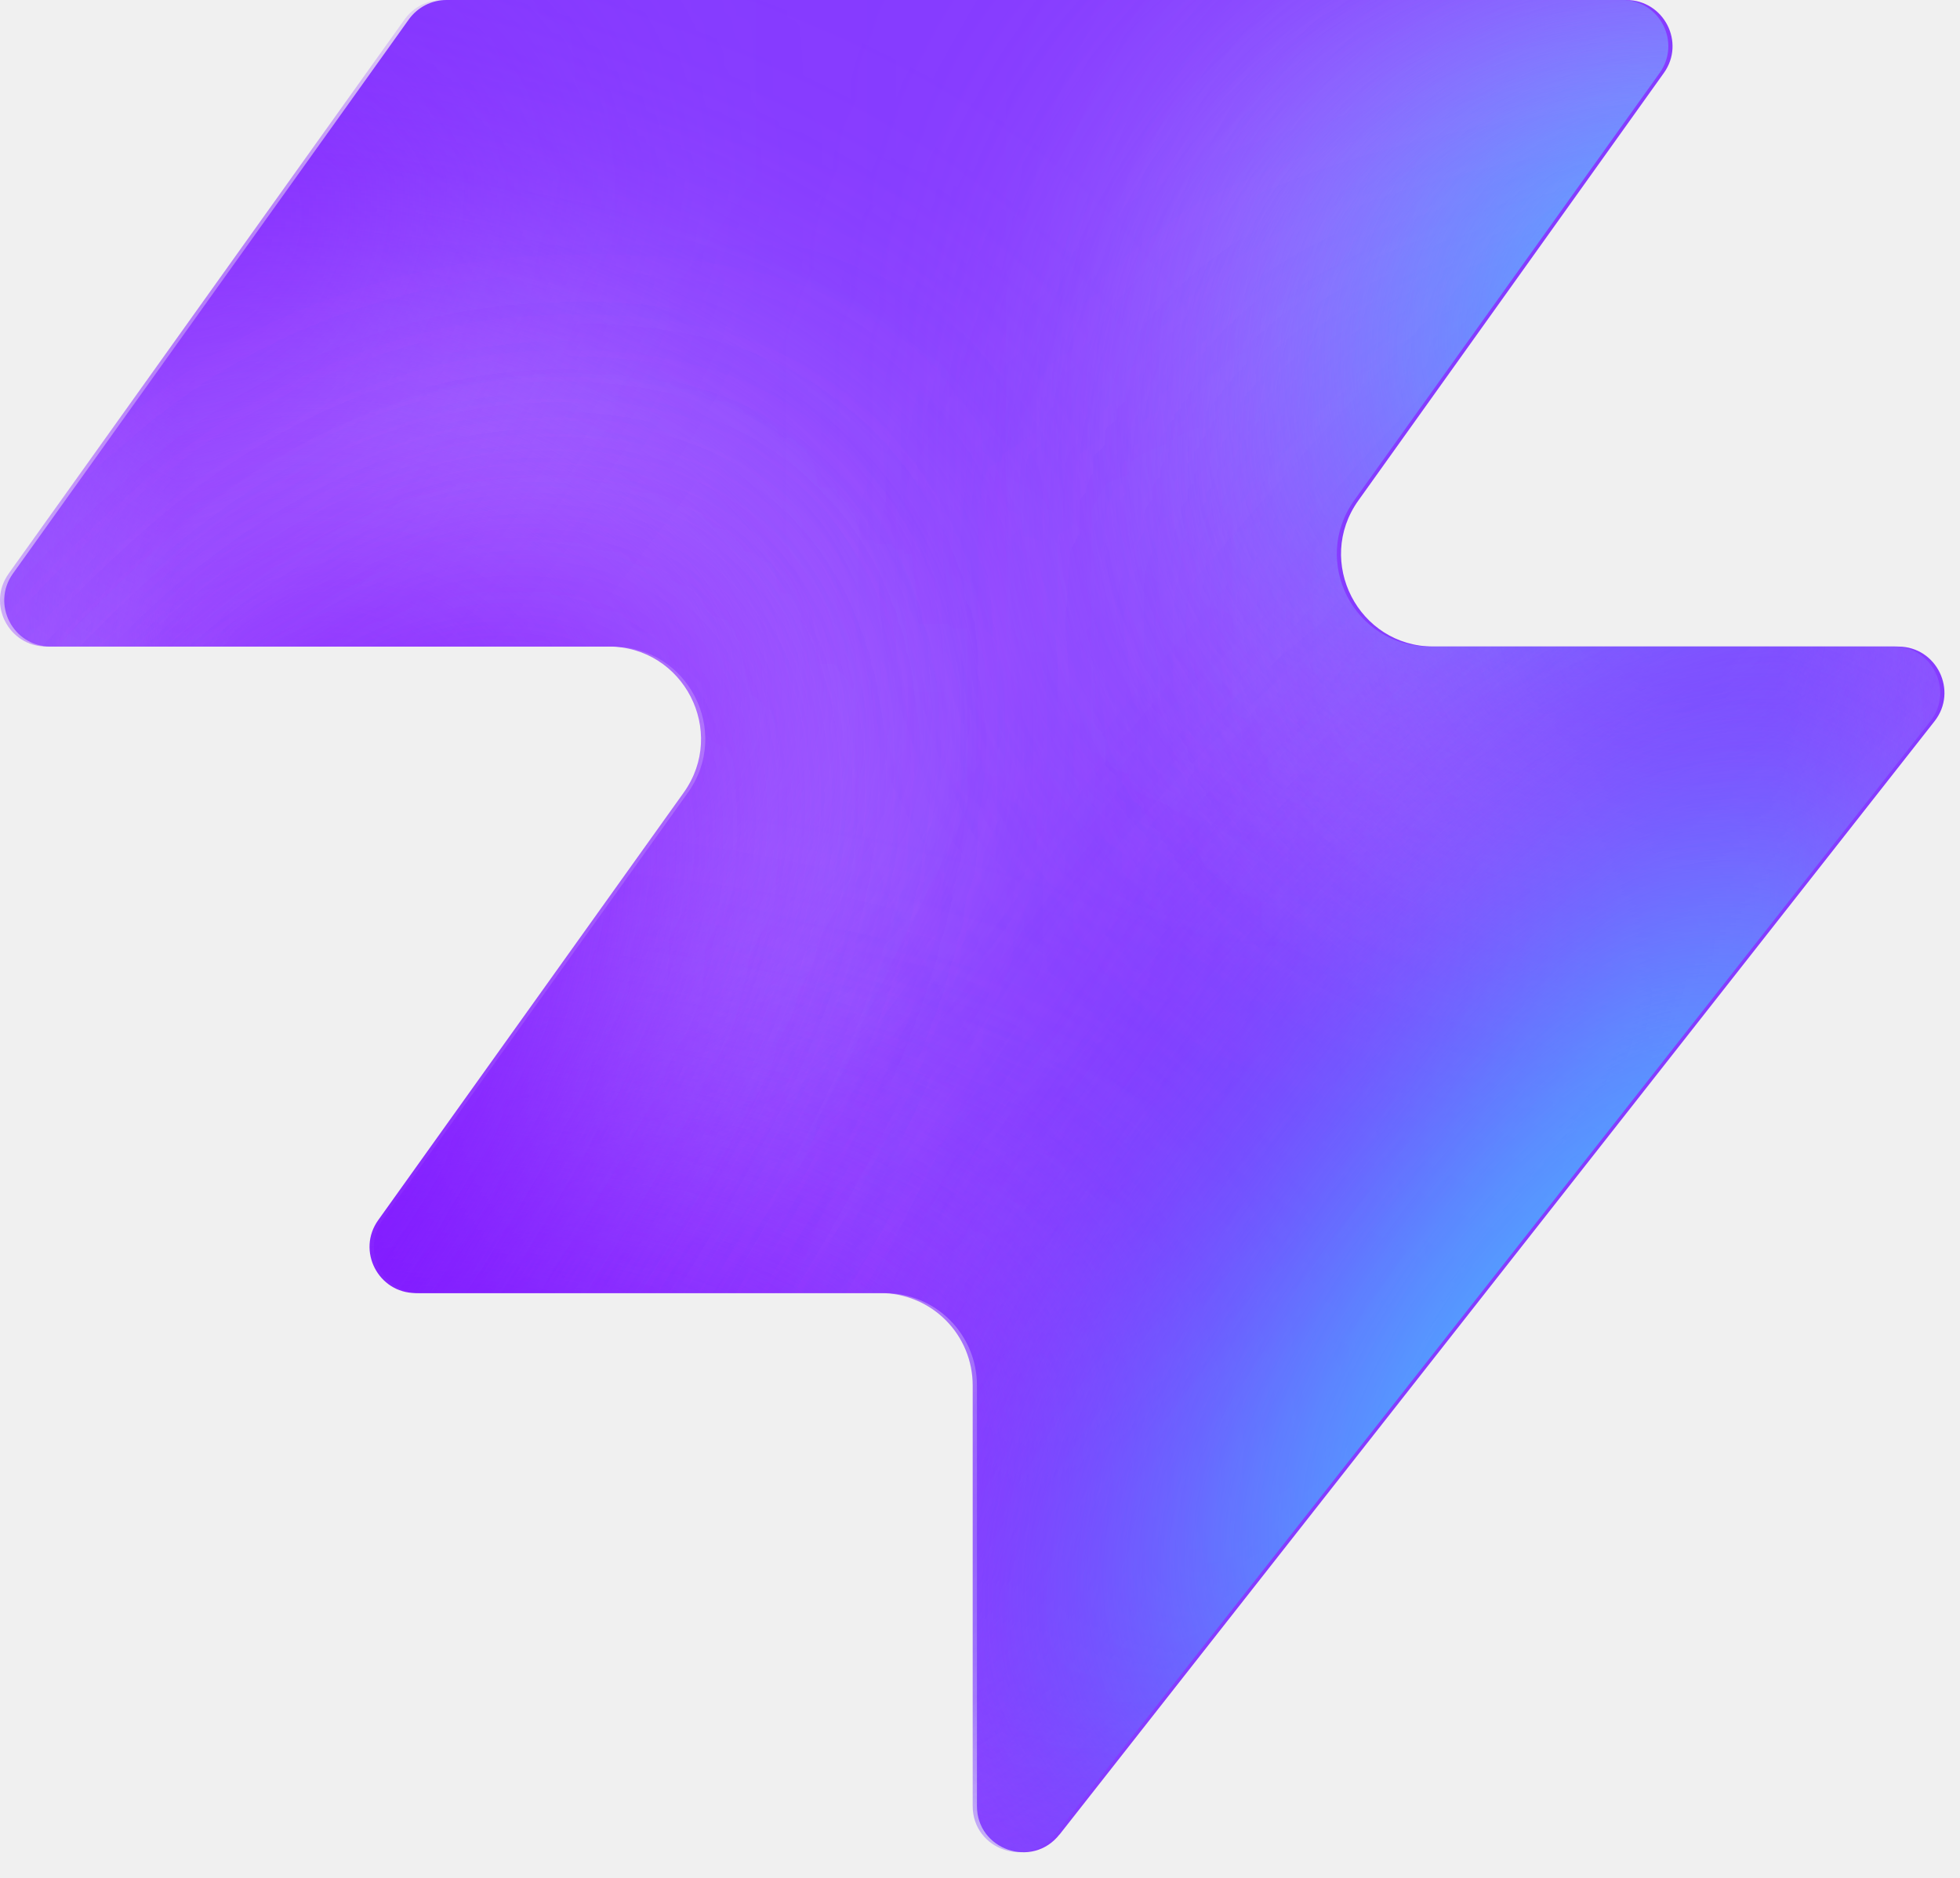
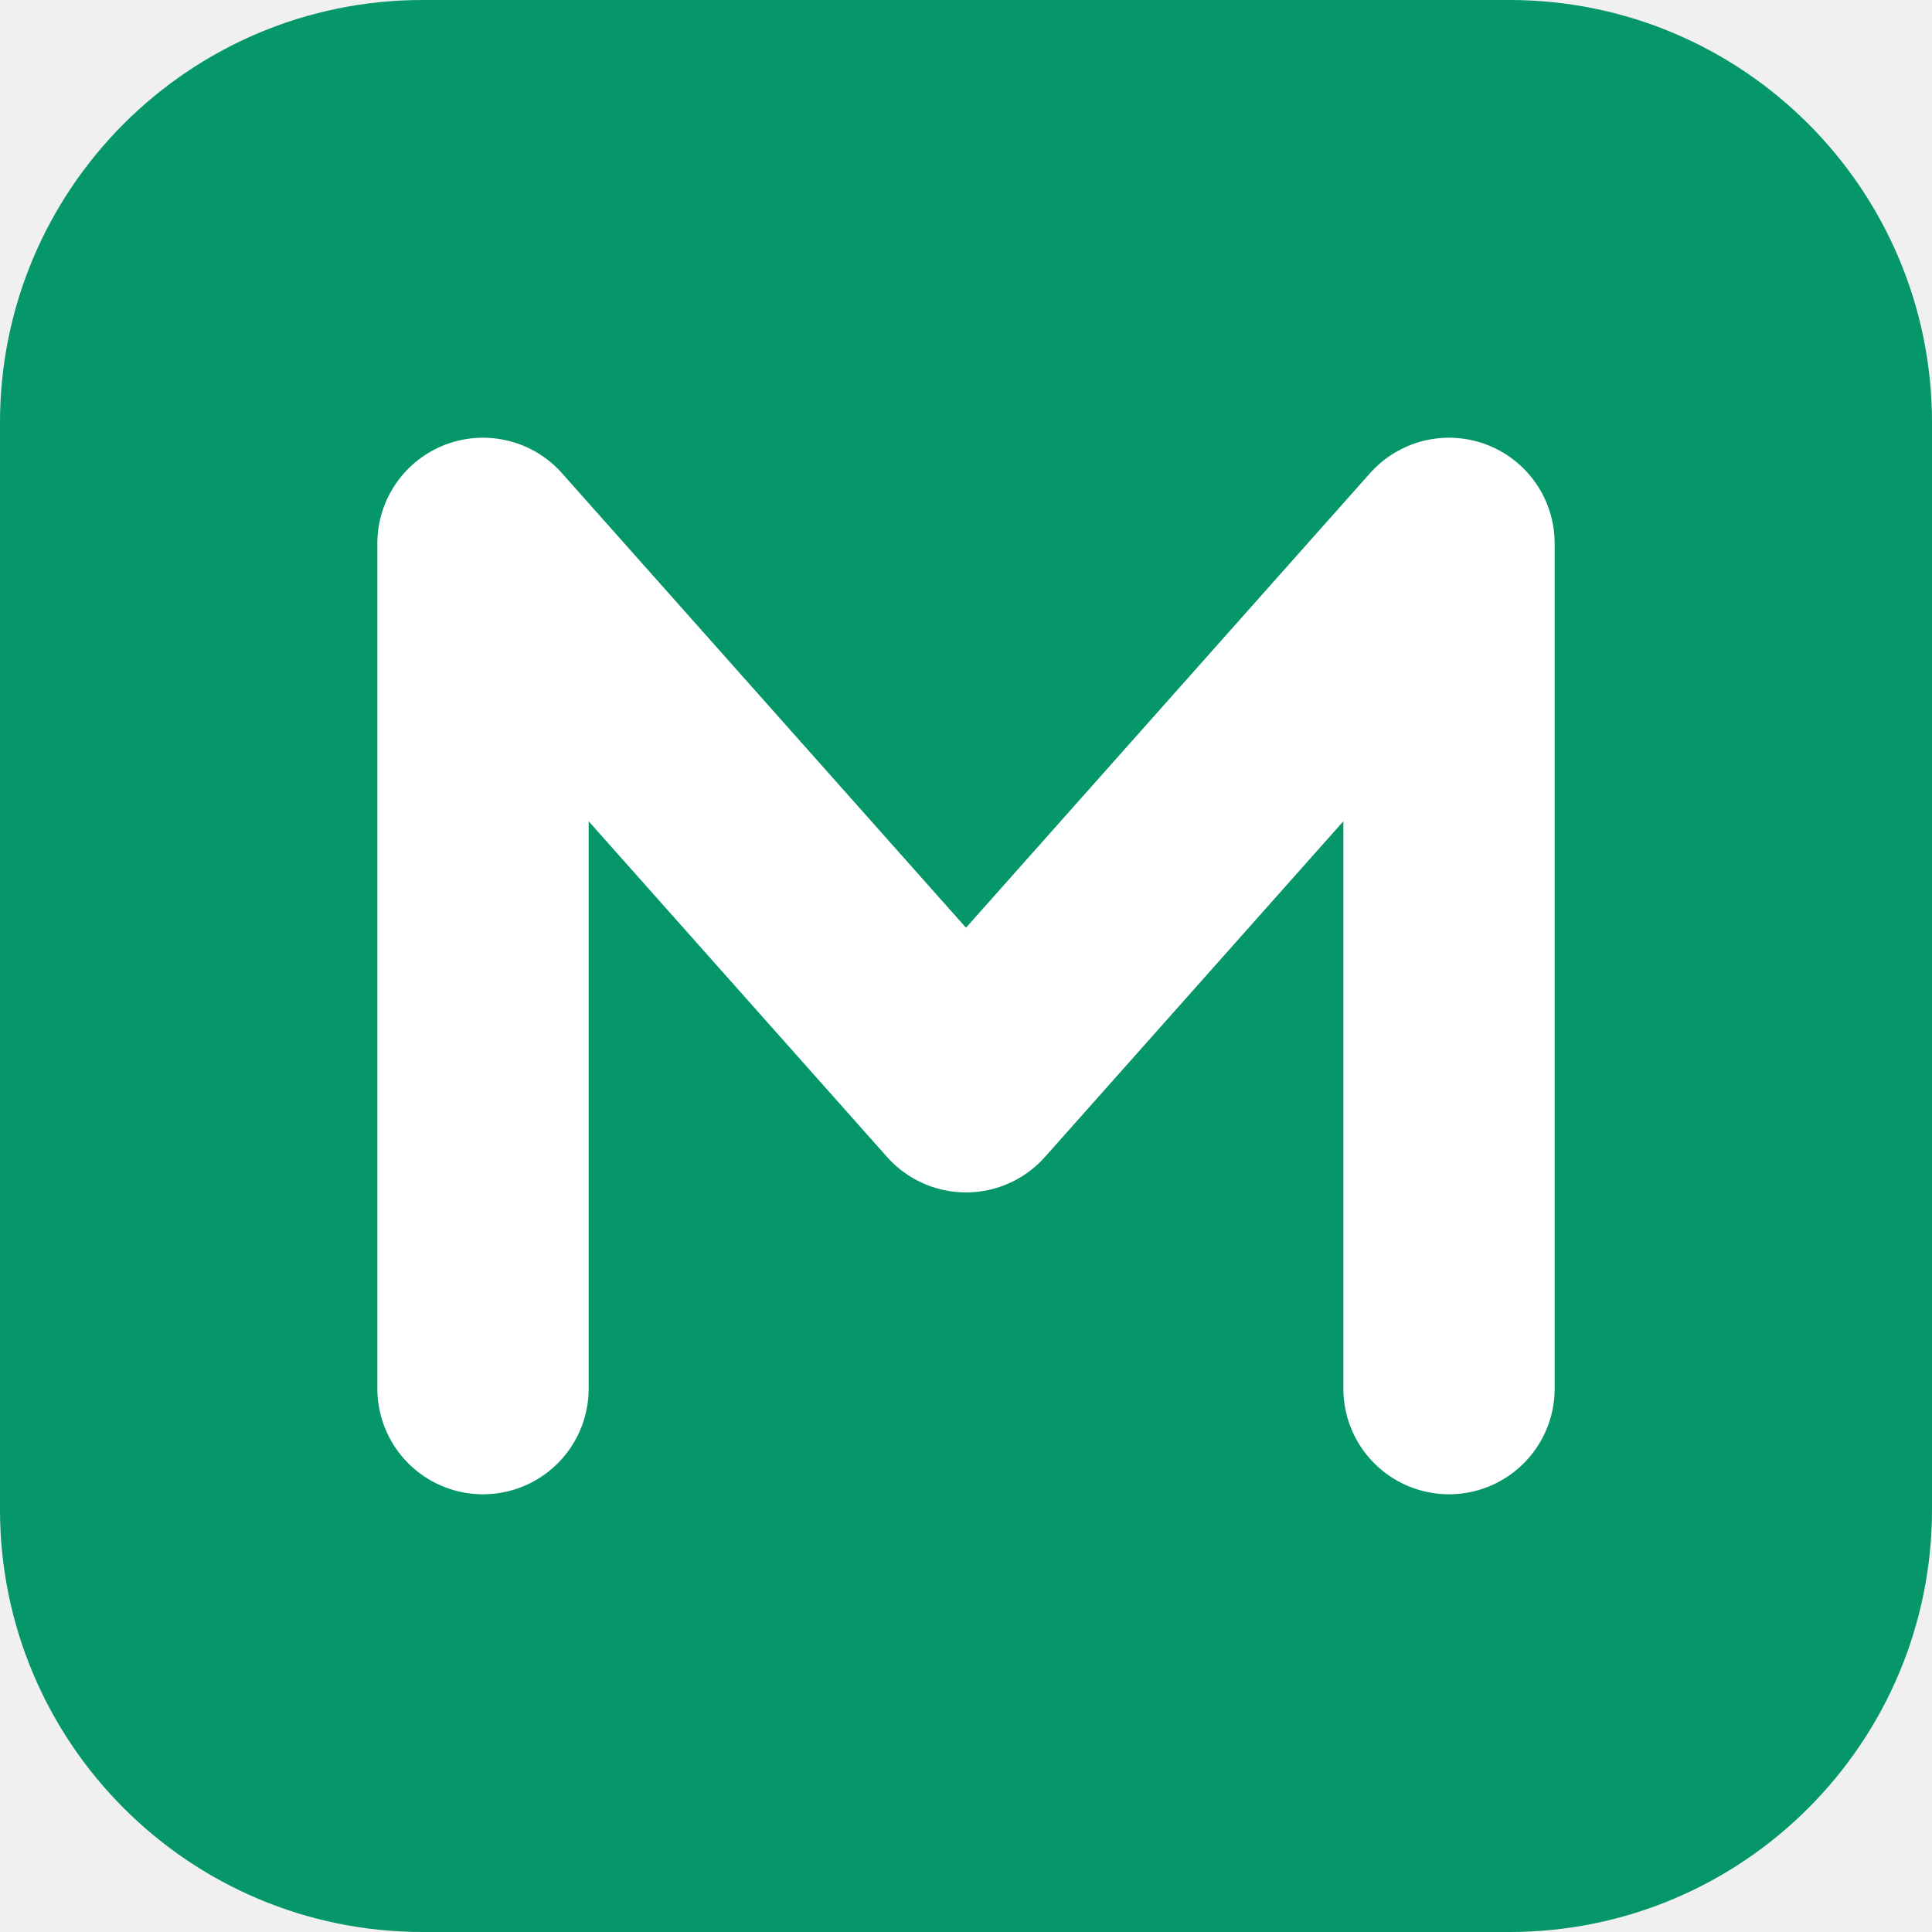
- <svg xmlns="http://www.w3.org/2000/svg" width="48" height="46" fill="none" viewBox="0 0 48 46">
-   <path fill="#863bff" d="M25.946 44.938c-.664.845-2.021.375-2.021-.698V33.937a2.26 2.26 0 0 0-2.262-2.262H10.287c-.92 0-1.456-1.04-.92-1.788l7.48-10.471c1.07-1.497 0-3.578-1.842-3.578H1.237c-.92 0-1.456-1.04-.92-1.788L10.013.474c.214-.297.556-.474.92-.474h28.894c.92 0 1.456 1.04.92 1.788l-7.48 10.471c-1.07 1.498 0 3.579 1.842 3.579h11.377c.943 0 1.473 1.088.89 1.83L25.947 44.94z" style="fill:#863bff;fill:color(display-p3 .525 .23 1);fill-opacity:1" />
-   <mask id="a" width="48" height="46" x="0" y="0" maskUnits="userSpaceOnUse" style="mask-type:alpha">
-     <path fill="#000" d="M25.842 44.938c-.664.844-2.021.375-2.021-.698V33.937a2.26 2.26 0 0 0-2.262-2.262H10.183c-.92 0-1.456-1.04-.92-1.788l7.48-10.471c1.07-1.498 0-3.579-1.842-3.579H1.133c-.92 0-1.456-1.04-.92-1.787L9.91.473c.214-.297.556-.474.92-.474h28.894c.92 0 1.456 1.04.92 1.788l-7.48 10.471c-1.07 1.498 0 3.578 1.842 3.578h11.377c.943 0 1.473 1.088.89 1.832L25.843 44.94z" style="fill:#000;fill-opacity:1" />
-   </mask>
-   <g mask="url(#a)">
-     <g filter="url(#b)">
-       <ellipse cx="5.508" cy="14.704" fill="#ede6ff" rx="5.508" ry="14.704" style="fill:#ede6ff;fill:color(display-p3 .927 .903 1);fill-opacity:1" transform="matrix(.00324 1 1 -.00324 -4.47 31.516)" />
-     </g>
-     <g filter="url(#c)">
-       <ellipse cx="10.399" cy="29.851" fill="#ede6ff" rx="10.399" ry="29.851" style="fill:#ede6ff;fill:color(display-p3 .927 .903 1);fill-opacity:1" transform="matrix(.00324 1 1 -.00324 -39.328 7.883)" />
-     </g>
-     <g filter="url(#d)">
-       <ellipse cx="5.508" cy="30.487" fill="#7e14ff" rx="5.508" ry="30.487" style="fill:#7e14ff;fill:color(display-p3 .492 .077 1);fill-opacity:1" transform="rotate(89.814 -25.913 -14.639)scale(1 -1)" />
-     </g>
-     <g filter="url(#e)">
-       <ellipse cx="5.508" cy="30.599" fill="#7e14ff" rx="5.508" ry="30.599" style="fill:#7e14ff;fill:color(display-p3 .492 .077 1);fill-opacity:1" transform="rotate(89.814 -32.644 -3.334)scale(1 -1)" />
-     </g>
-     <g filter="url(#f)">
-       <ellipse cx="5.508" cy="30.599" fill="#7e14ff" rx="5.508" ry="30.599" style="fill:#7e14ff;fill:color(display-p3 .492 .077 1);fill-opacity:1" transform="matrix(.00324 1 1 -.00324 -34.34 30.47)" />
-     </g>
-     <g filter="url(#g)">
-       <ellipse cx="14.072" cy="22.078" fill="#ede6ff" rx="14.072" ry="22.078" style="fill:#ede6ff;fill:color(display-p3 .927 .903 1);fill-opacity:1" transform="rotate(93.35 24.506 48.493)scale(-1 1)" />
-     </g>
-     <g filter="url(#h)">
-       <ellipse cx="3.47" cy="21.501" fill="#7e14ff" rx="3.47" ry="21.501" style="fill:#7e14ff;fill:color(display-p3 .492 .077 1);fill-opacity:1" transform="rotate(89.009 28.708 47.59)scale(-1 1)" />
-     </g>
-     <g filter="url(#i)">
-       <ellipse cx="3.47" cy="21.501" fill="#7e14ff" rx="3.47" ry="21.501" style="fill:#7e14ff;fill:color(display-p3 .492 .077 1);fill-opacity:1" transform="rotate(89.009 28.708 47.59)scale(-1 1)" />
-     </g>
-     <g filter="url(#j)">
-       <ellipse cx=".387" cy="8.972" fill="#7e14ff" rx="4.407" ry="29.108" style="fill:#7e14ff;fill:color(display-p3 .492 .077 1);fill-opacity:1" transform="rotate(39.51 .387 8.972)" />
-     </g>
-     <g filter="url(#k)">
-       <ellipse cx="47.523" cy="-6.092" fill="#7e14ff" rx="4.407" ry="29.108" style="fill:#7e14ff;fill:color(display-p3 .492 .077 1);fill-opacity:1" transform="rotate(37.892 47.523 -6.092)" />
-     </g>
-     <g filter="url(#l)">
-       <ellipse cx="41.412" cy="6.333" fill="#47bfff" rx="5.971" ry="9.665" style="fill:#47bfff;fill:color(display-p3 .28 .748 1);fill-opacity:1" transform="rotate(37.892 41.412 6.333)" />
-     </g>
-     <g filter="url(#m)">
-       <ellipse cx="-1.879" cy="38.332" fill="#7e14ff" rx="4.407" ry="29.108" style="fill:#7e14ff;fill:color(display-p3 .492 .077 1);fill-opacity:1" transform="rotate(37.892 -1.88 38.332)" />
-     </g>
-     <g filter="url(#n)">
-       <ellipse cx="-1.879" cy="38.332" fill="#7e14ff" rx="4.407" ry="29.108" style="fill:#7e14ff;fill:color(display-p3 .492 .077 1);fill-opacity:1" transform="rotate(37.892 -1.88 38.332)" />
-     </g>
-     <g filter="url(#o)">
-       <ellipse cx="35.651" cy="29.907" fill="#7e14ff" rx="4.407" ry="29.108" style="fill:#7e14ff;fill:color(display-p3 .492 .077 1);fill-opacity:1" transform="rotate(37.892 35.651 29.907)" />
-     </g>
-     <g filter="url(#p)">
-       <ellipse cx="38.418" cy="32.4" fill="#47bfff" rx="5.971" ry="15.297" style="fill:#47bfff;fill:color(display-p3 .28 .748 1);fill-opacity:1" transform="rotate(37.892 38.418 32.4)" />
-     </g>
-   </g>
-   <defs>
-     <filter id="b" width="60.045" height="41.654" x="-19.77" y="16.149" color-interpolation-filters="sRGB" filterUnits="userSpaceOnUse">
-       <feFlood flood-opacity="0" result="BackgroundImageFix" />
-       <feBlend in="SourceGraphic" in2="BackgroundImageFix" result="shape" />
-       <feGaussianBlur result="effect1_foregroundBlur_2002_17158" stdDeviation="7.659" />
-     </filter>
-     <filter id="c" width="90.34" height="51.437" x="-54.613" y="-7.533" color-interpolation-filters="sRGB" filterUnits="userSpaceOnUse">
-       <feFlood flood-opacity="0" result="BackgroundImageFix" />
-       <feBlend in="SourceGraphic" in2="BackgroundImageFix" result="shape" />
-       <feGaussianBlur result="effect1_foregroundBlur_2002_17158" stdDeviation="7.659" />
-     </filter>
-     <filter id="d" width="79.355" height="29.4" x="-49.64" y="2.03" color-interpolation-filters="sRGB" filterUnits="userSpaceOnUse">
-       <feFlood flood-opacity="0" result="BackgroundImageFix" />
-       <feBlend in="SourceGraphic" in2="BackgroundImageFix" result="shape" />
-       <feGaussianBlur result="effect1_foregroundBlur_2002_17158" stdDeviation="4.596" />
-     </filter>
-     <filter id="e" width="79.579" height="29.4" x="-45.045" y="20.029" color-interpolation-filters="sRGB" filterUnits="userSpaceOnUse">
-       <feFlood flood-opacity="0" result="BackgroundImageFix" />
-       <feBlend in="SourceGraphic" in2="BackgroundImageFix" result="shape" />
-       <feGaussianBlur result="effect1_foregroundBlur_2002_17158" stdDeviation="4.596" />
-     </filter>
-     <filter id="f" width="79.579" height="29.4" x="-43.513" y="21.178" color-interpolation-filters="sRGB" filterUnits="userSpaceOnUse">
-       <feFlood flood-opacity="0" result="BackgroundImageFix" />
-       <feBlend in="SourceGraphic" in2="BackgroundImageFix" result="shape" />
-       <feGaussianBlur result="effect1_foregroundBlur_2002_17158" stdDeviation="4.596" />
-     </filter>
-     <filter id="g" width="74.749" height="58.852" x="15.756" y="-17.901" color-interpolation-filters="sRGB" filterUnits="userSpaceOnUse">
-       <feFlood flood-opacity="0" result="BackgroundImageFix" />
-       <feBlend in="SourceGraphic" in2="BackgroundImageFix" result="shape" />
-       <feGaussianBlur result="effect1_foregroundBlur_2002_17158" stdDeviation="7.659" />
-     </filter>
-     <filter id="h" width="61.377" height="25.362" x="23.548" y="2.284" color-interpolation-filters="sRGB" filterUnits="userSpaceOnUse">
-       <feFlood flood-opacity="0" result="BackgroundImageFix" />
-       <feBlend in="SourceGraphic" in2="BackgroundImageFix" result="shape" />
-       <feGaussianBlur result="effect1_foregroundBlur_2002_17158" stdDeviation="4.596" />
-     </filter>
-     <filter id="i" width="61.377" height="25.362" x="23.548" y="2.284" color-interpolation-filters="sRGB" filterUnits="userSpaceOnUse">
-       <feFlood flood-opacity="0" result="BackgroundImageFix" />
-       <feBlend in="SourceGraphic" in2="BackgroundImageFix" result="shape" />
-       <feGaussianBlur result="effect1_foregroundBlur_2002_17158" stdDeviation="4.596" />
-     </filter>
-     <filter id="j" width="56.045" height="63.649" x="-27.636" y="-22.853" color-interpolation-filters="sRGB" filterUnits="userSpaceOnUse">
-       <feFlood flood-opacity="0" result="BackgroundImageFix" />
-       <feBlend in="SourceGraphic" in2="BackgroundImageFix" result="shape" />
-       <feGaussianBlur result="effect1_foregroundBlur_2002_17158" stdDeviation="4.596" />
-     </filter>
-     <filter id="k" width="54.814" height="64.646" x="20.116" y="-38.415" color-interpolation-filters="sRGB" filterUnits="userSpaceOnUse">
-       <feFlood flood-opacity="0" result="BackgroundImageFix" />
-       <feBlend in="SourceGraphic" in2="BackgroundImageFix" result="shape" />
-       <feGaussianBlur result="effect1_foregroundBlur_2002_17158" stdDeviation="4.596" />
-     </filter>
-     <filter id="l" width="33.541" height="35.313" x="24.641" y="-11.323" color-interpolation-filters="sRGB" filterUnits="userSpaceOnUse">
-       <feFlood flood-opacity="0" result="BackgroundImageFix" />
-       <feBlend in="SourceGraphic" in2="BackgroundImageFix" result="shape" />
-       <feGaussianBlur result="effect1_foregroundBlur_2002_17158" stdDeviation="4.596" />
-     </filter>
-     <filter id="m" width="54.814" height="64.646" x="-29.286" y="6.009" color-interpolation-filters="sRGB" filterUnits="userSpaceOnUse">
-       <feFlood flood-opacity="0" result="BackgroundImageFix" />
-       <feBlend in="SourceGraphic" in2="BackgroundImageFix" result="shape" />
-       <feGaussianBlur result="effect1_foregroundBlur_2002_17158" stdDeviation="4.596" />
-     </filter>
-     <filter id="n" width="54.814" height="64.646" x="-29.286" y="6.009" color-interpolation-filters="sRGB" filterUnits="userSpaceOnUse">
-       <feFlood flood-opacity="0" result="BackgroundImageFix" />
-       <feBlend in="SourceGraphic" in2="BackgroundImageFix" result="shape" />
-       <feGaussianBlur result="effect1_foregroundBlur_2002_17158" stdDeviation="4.596" />
-     </filter>
-     <filter id="o" width="54.814" height="64.646" x="8.244" y="-2.416" color-interpolation-filters="sRGB" filterUnits="userSpaceOnUse">
-       <feFlood flood-opacity="0" result="BackgroundImageFix" />
-       <feBlend in="SourceGraphic" in2="BackgroundImageFix" result="shape" />
-       <feGaussianBlur result="effect1_foregroundBlur_2002_17158" stdDeviation="4.596" />
-     </filter>
-     <filter id="p" width="39.409" height="43.623" x="18.713" y="10.588" color-interpolation-filters="sRGB" filterUnits="userSpaceOnUse">
-       <feFlood flood-opacity="0" result="BackgroundImageFix" />
-       <feBlend in="SourceGraphic" in2="BackgroundImageFix" result="shape" />
-       <feGaussianBlur result="effect1_foregroundBlur_2002_17158" stdDeviation="4.596" />
-     </filter>
-   </defs>
+ <svg xmlns="http://www.w3.org/2000/svg" width="64" height="64" viewBox="0 0 64 64">
+   <rect width="64" height="64" rx="14" fill="#059669" />
+   <path d="M16 46V18l16 18 16-18v28" fill="none" stroke="#ffffff" stroke-width="7" stroke-linecap="round" stroke-linejoin="round" />
</svg>
